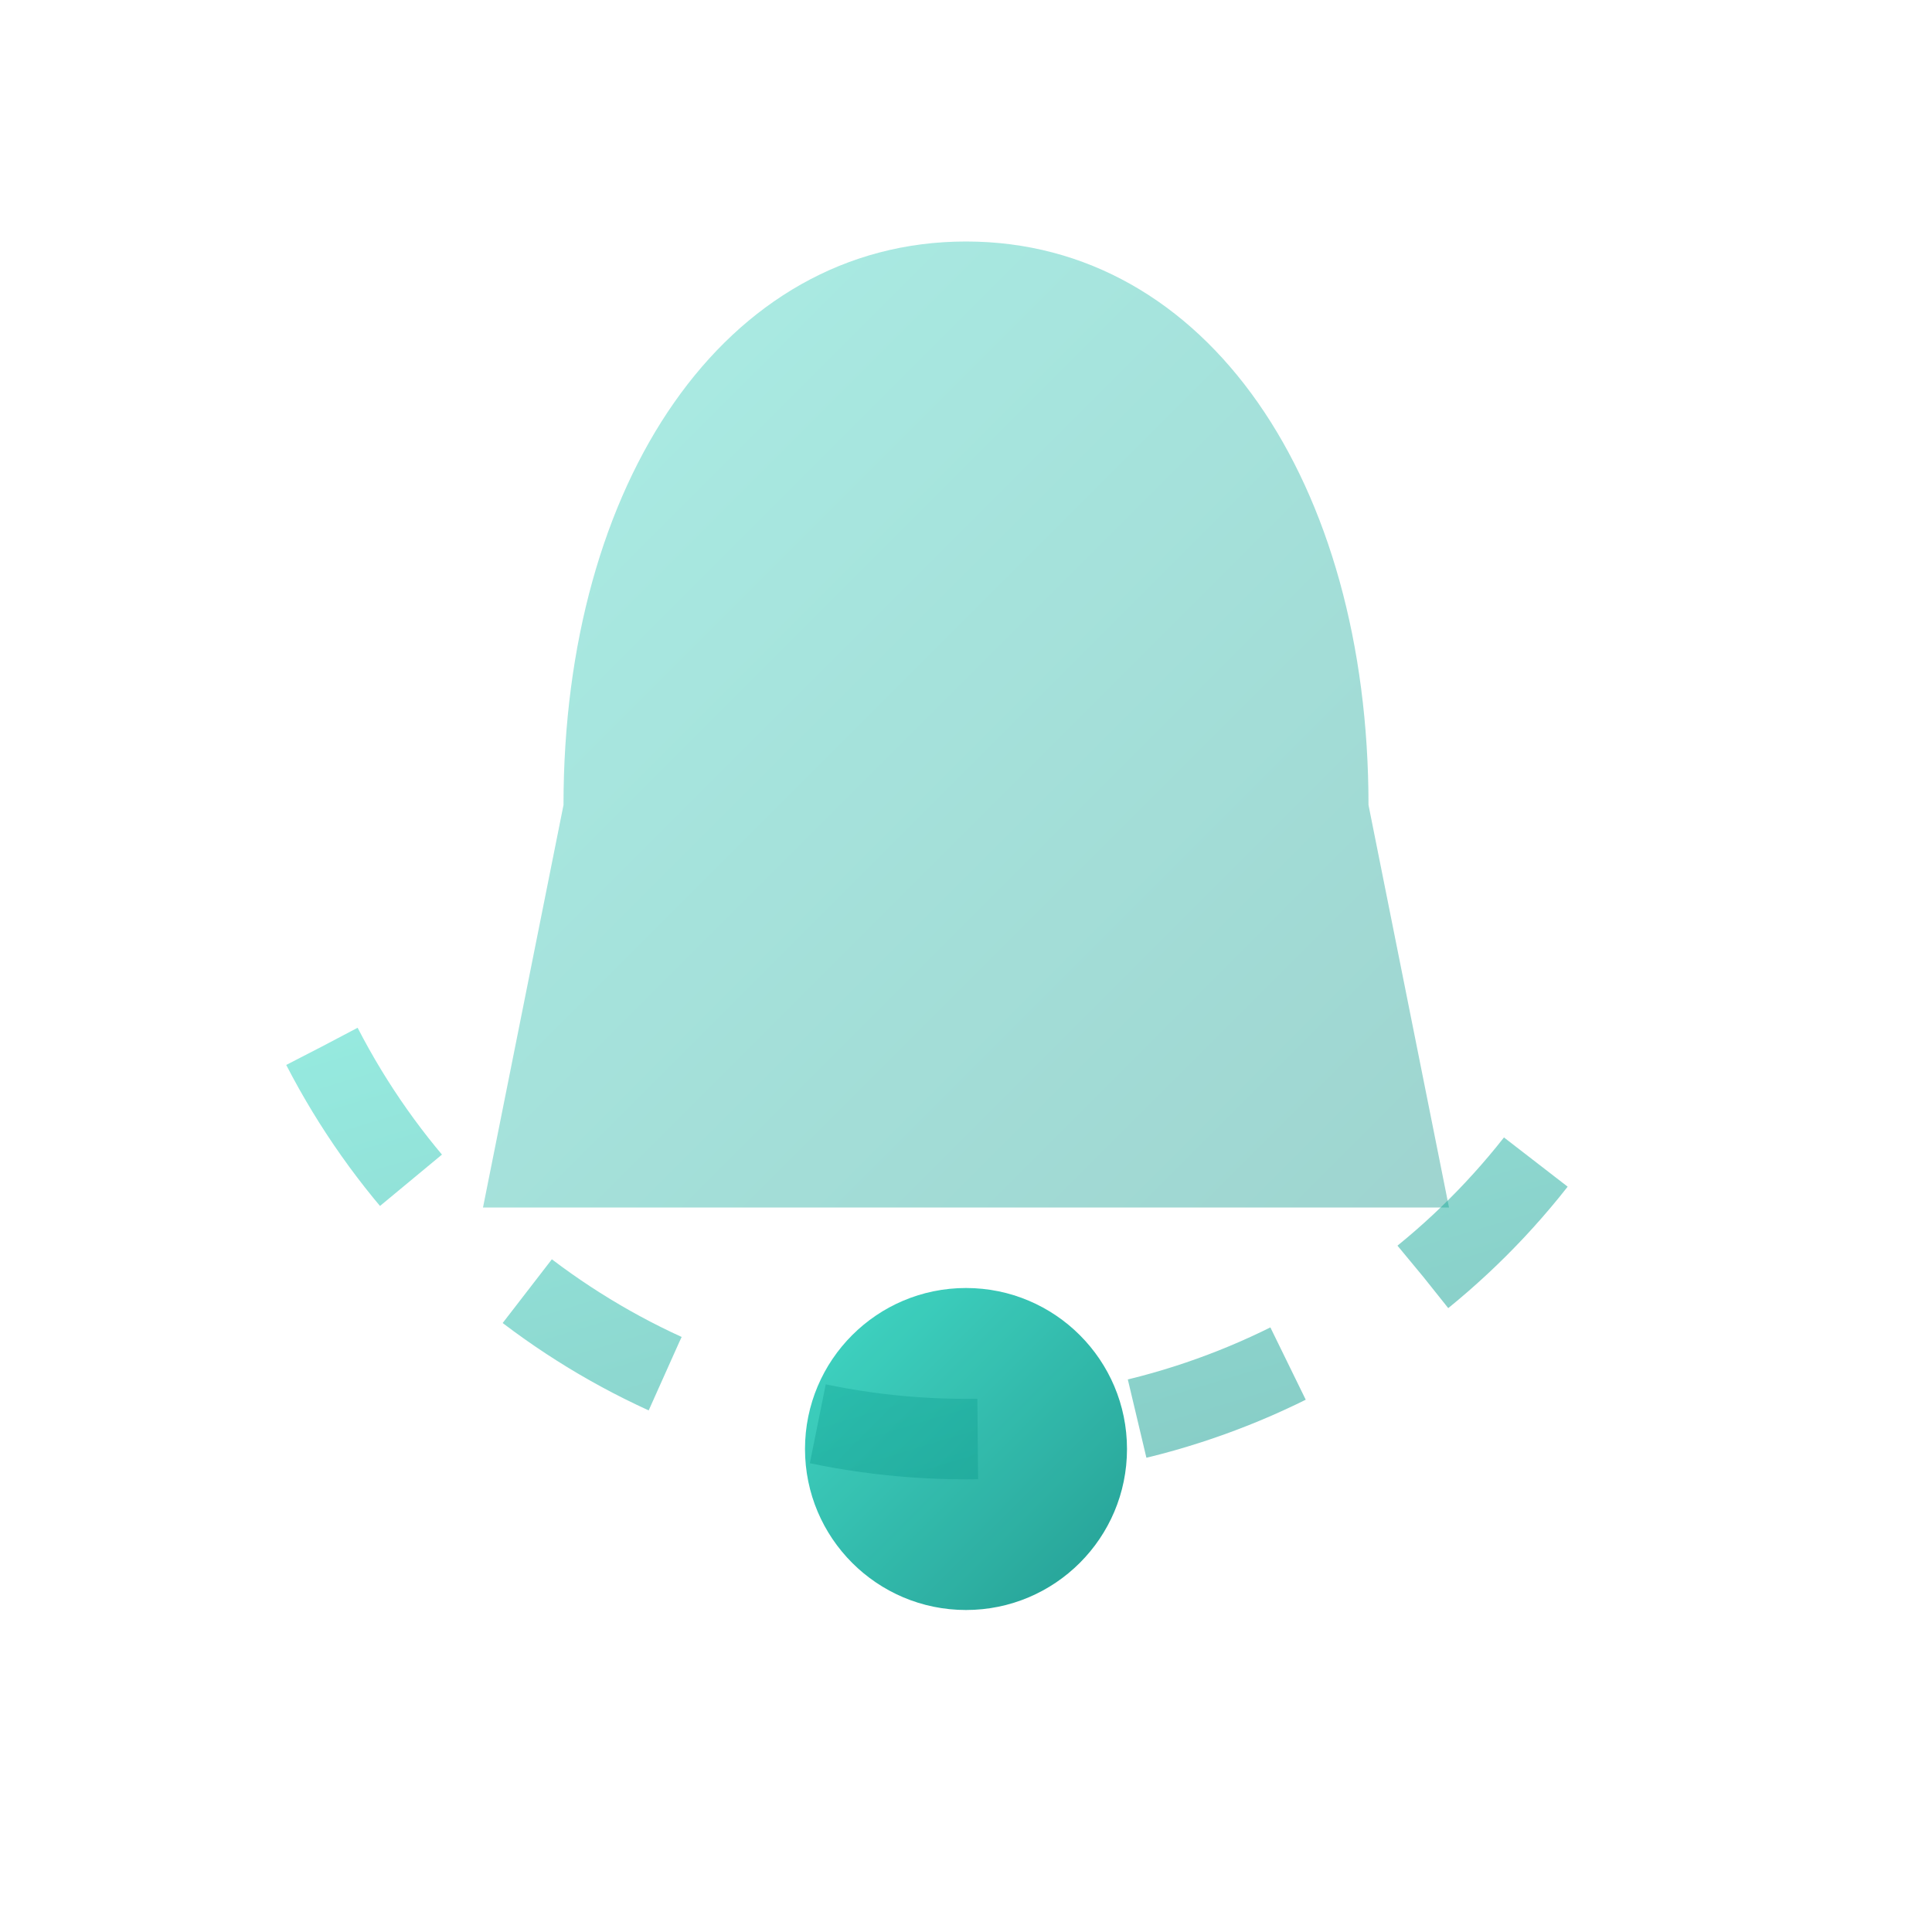
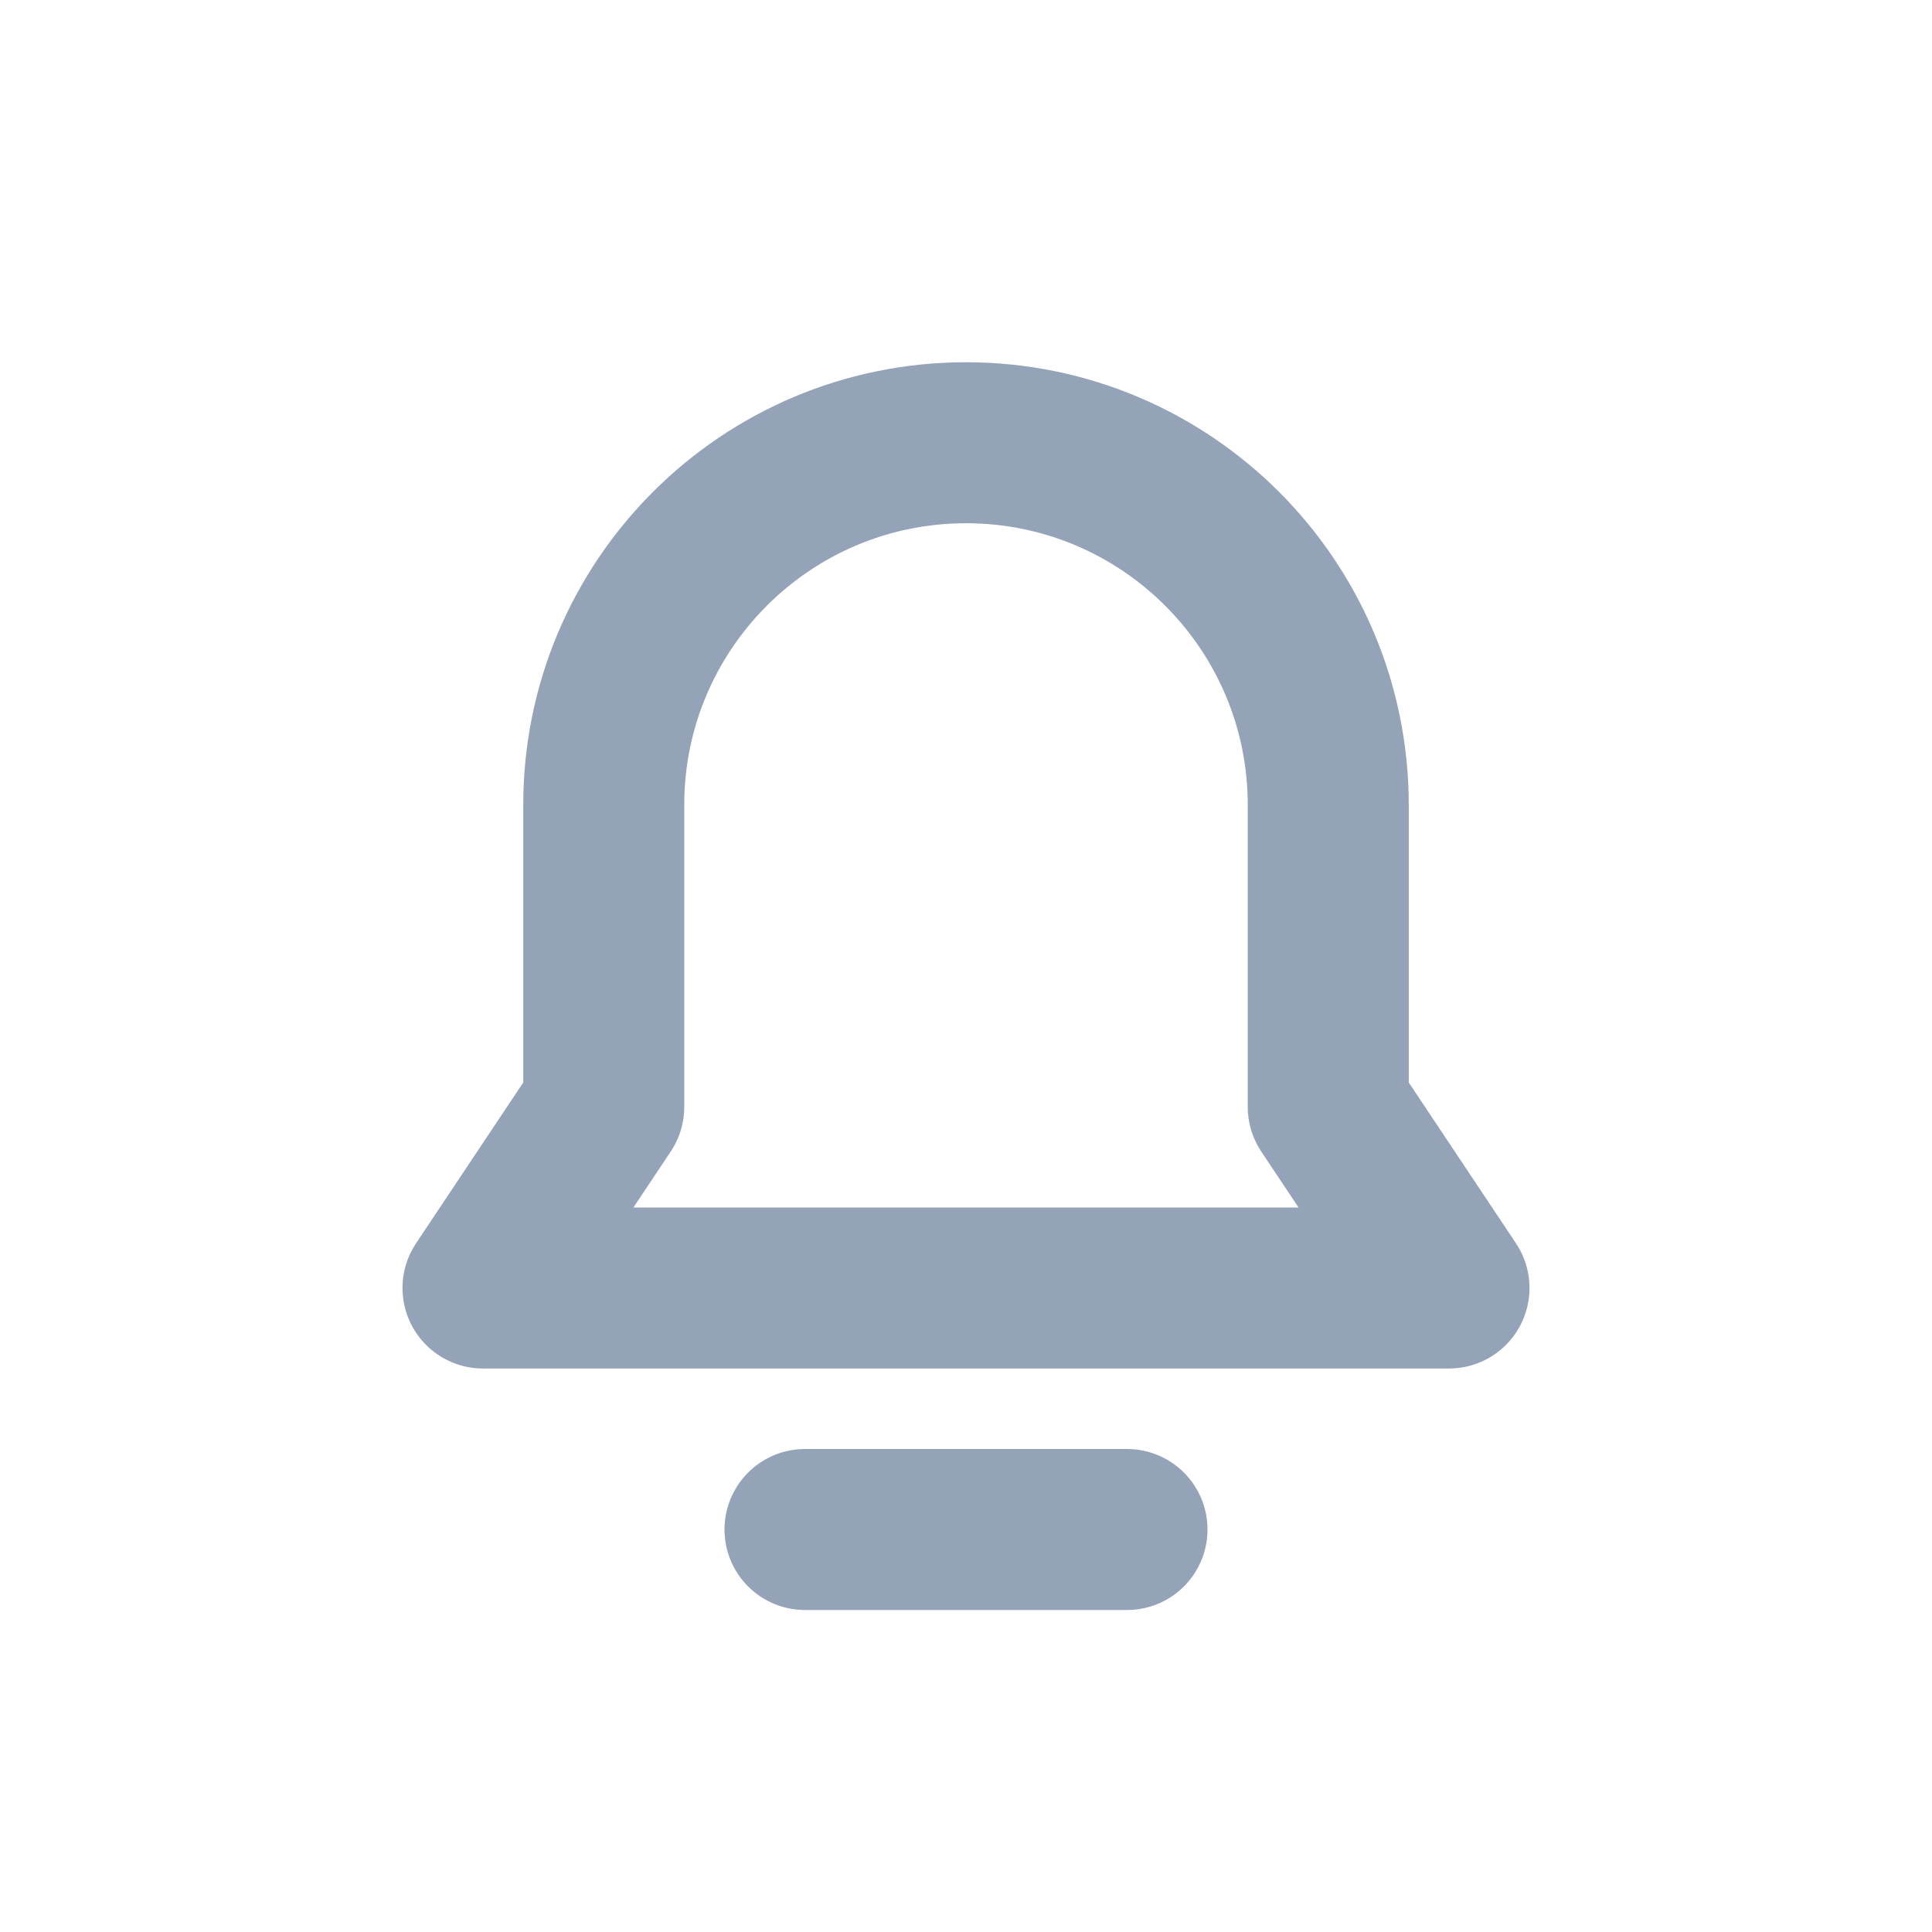
- <svg xmlns="http://www.w3.org/2000/svg" viewBox="0 0 48 48" fill="none">
-   <defs>
-     <linearGradient id="g-chime" x1="0%" y1="0%" x2="100%" y2="100%">
-       <stop offset="0%" stop-color="#2DD4BF" />
-       <stop offset="100%" stop-color="#0D9488" />
-     </linearGradient>
-   </defs>
-   <path d="M24 6 C18 6, 14 12, 14 20 L12 30 H36 L34 20 C34 12, 30 6, 24 6 Z" fill="url(#g-chime)" opacity="0.4" />
-   <circle cx="24" cy="36" r="4" fill="url(#g-chime)" opacity="0.9" />
-   <path d="M8 26 A 18 18 0 0 0 40 26" stroke="url(#g-chime)" stroke-width="2" stroke-dasharray="4 4" fill="none" opacity="0.5" />
+ <svg xmlns="http://www.w3.org/2000/svg" viewBox="0 0 24 24" fill="none">
+   <g stroke="#94A3B8" stroke-width="2" stroke-linecap="round" stroke-linejoin="round">
+     <path d="M18 16H6L7.5 13.75V10A4.5 4.5 0 0 1 16.5 10V13.75L18 16Z" />
+     <path d="M10 19H14" />
+   </g>
</svg>
